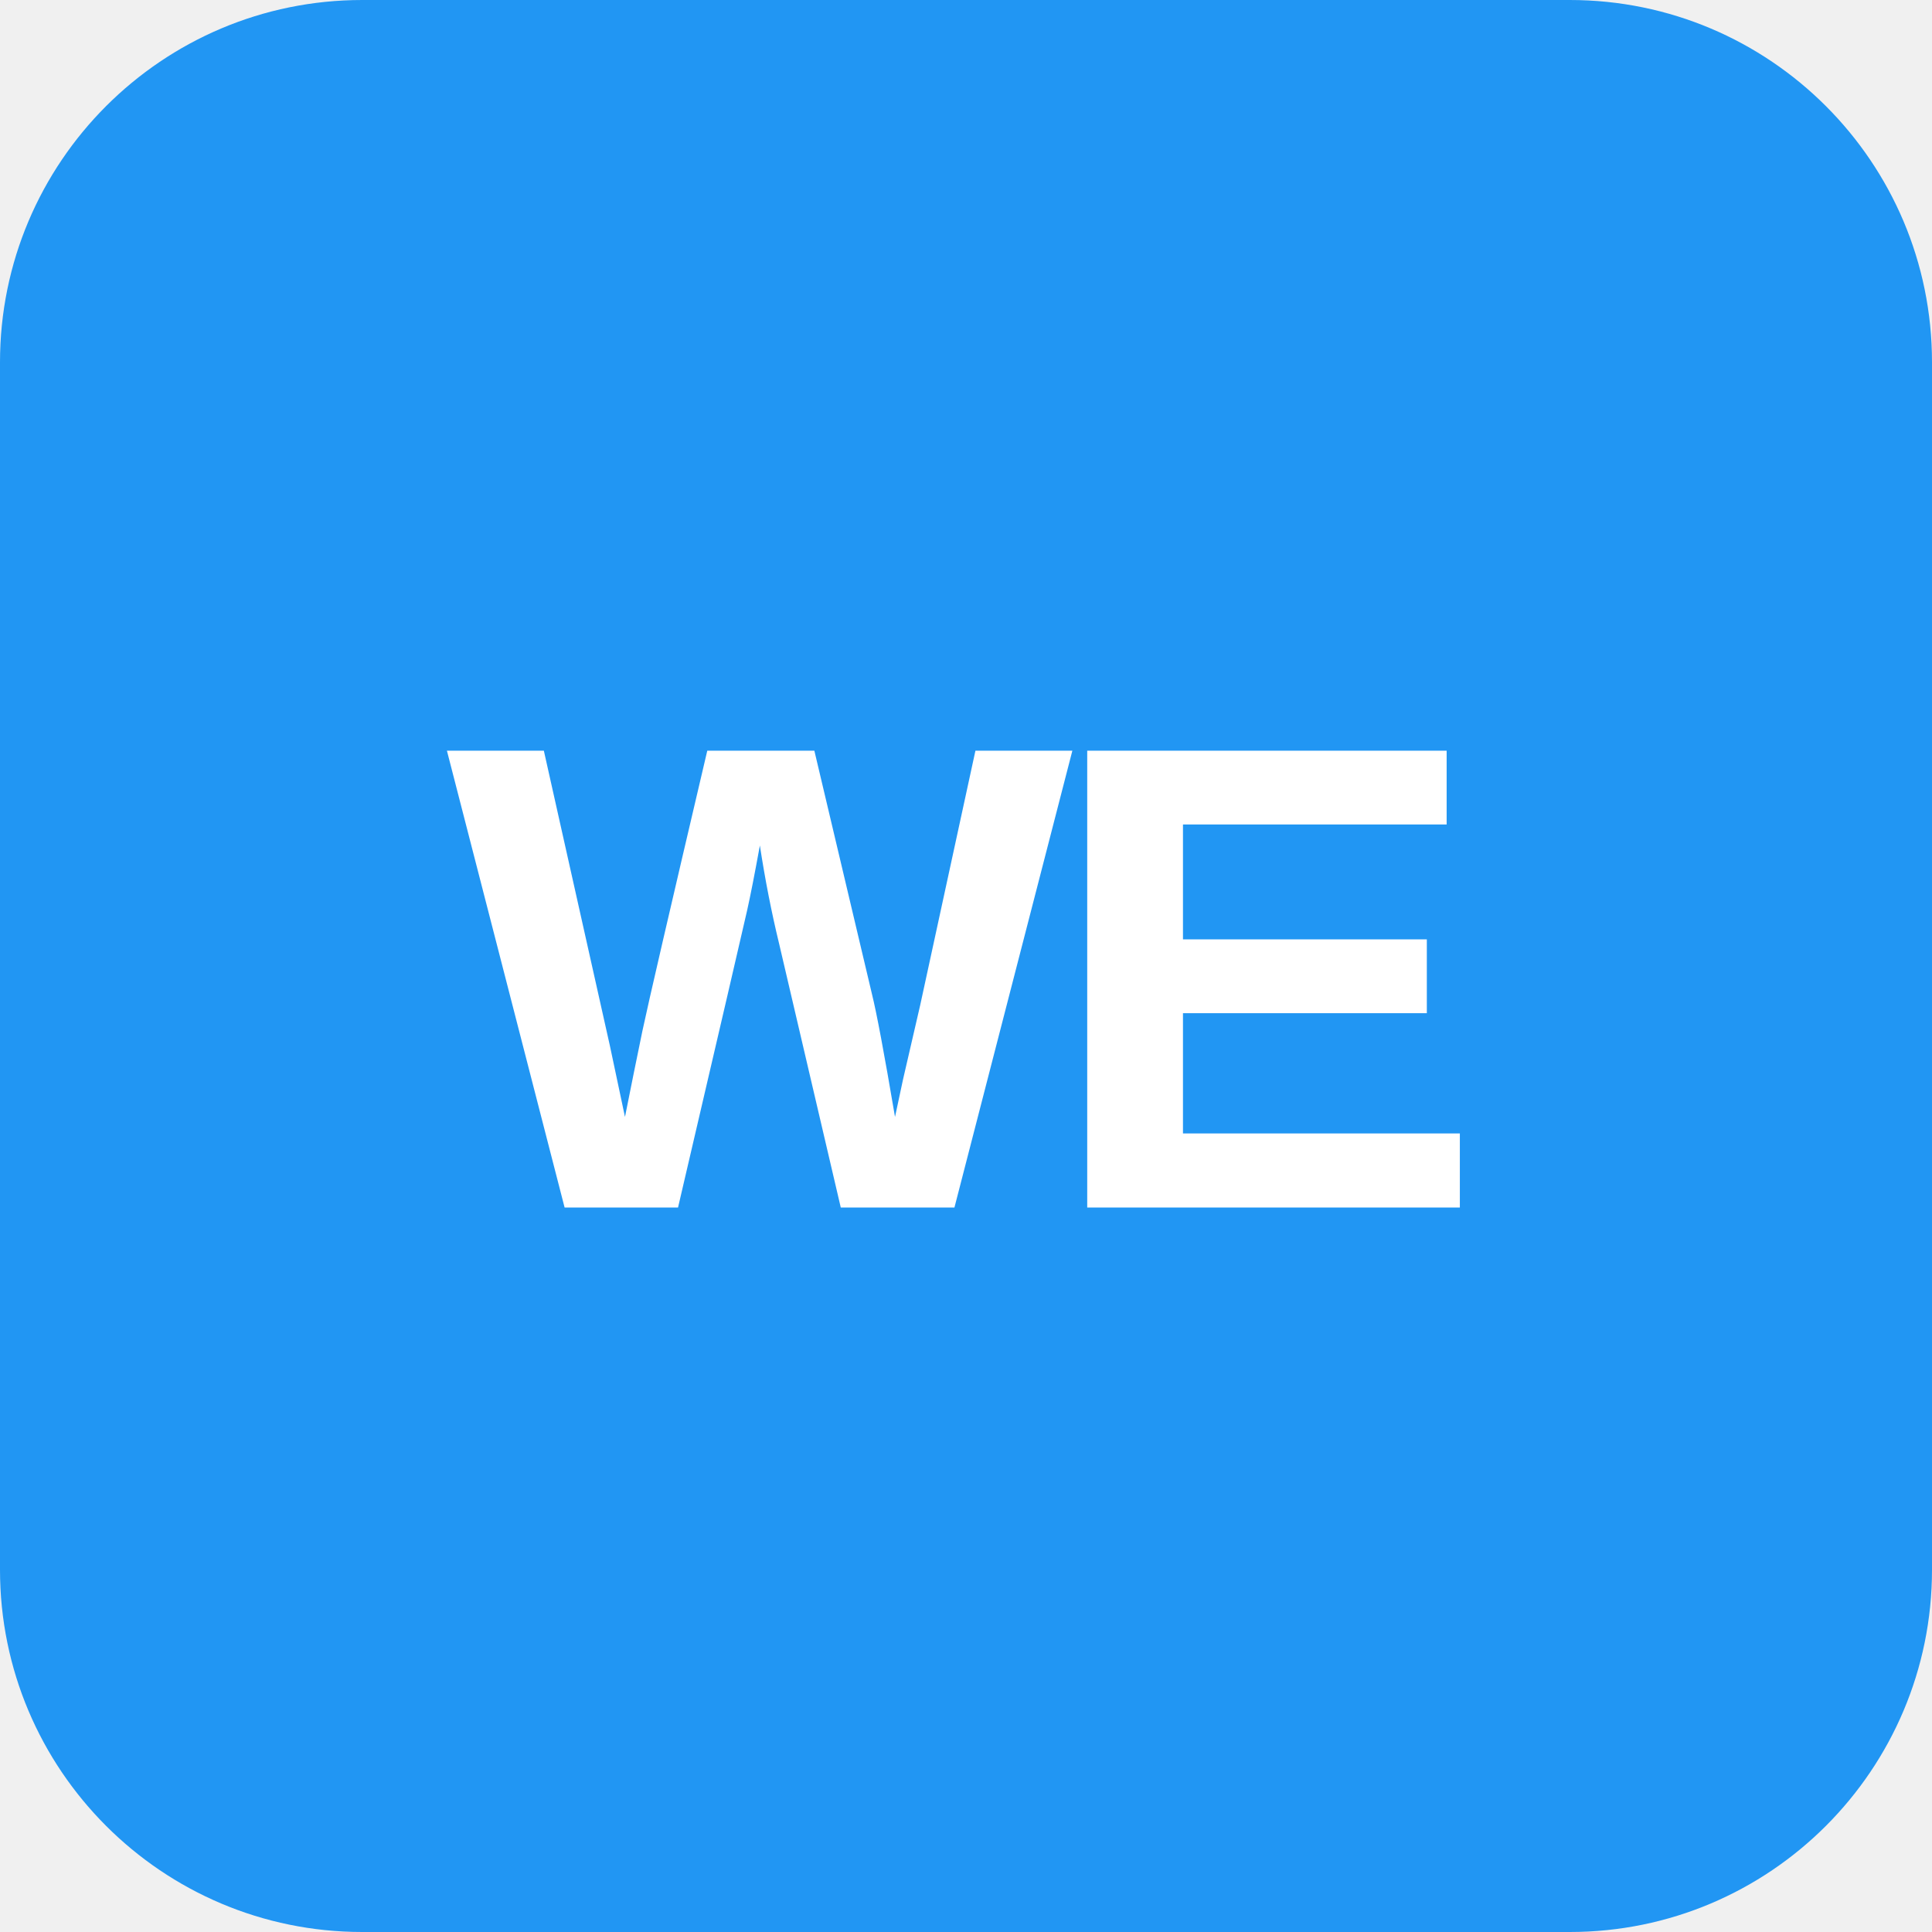
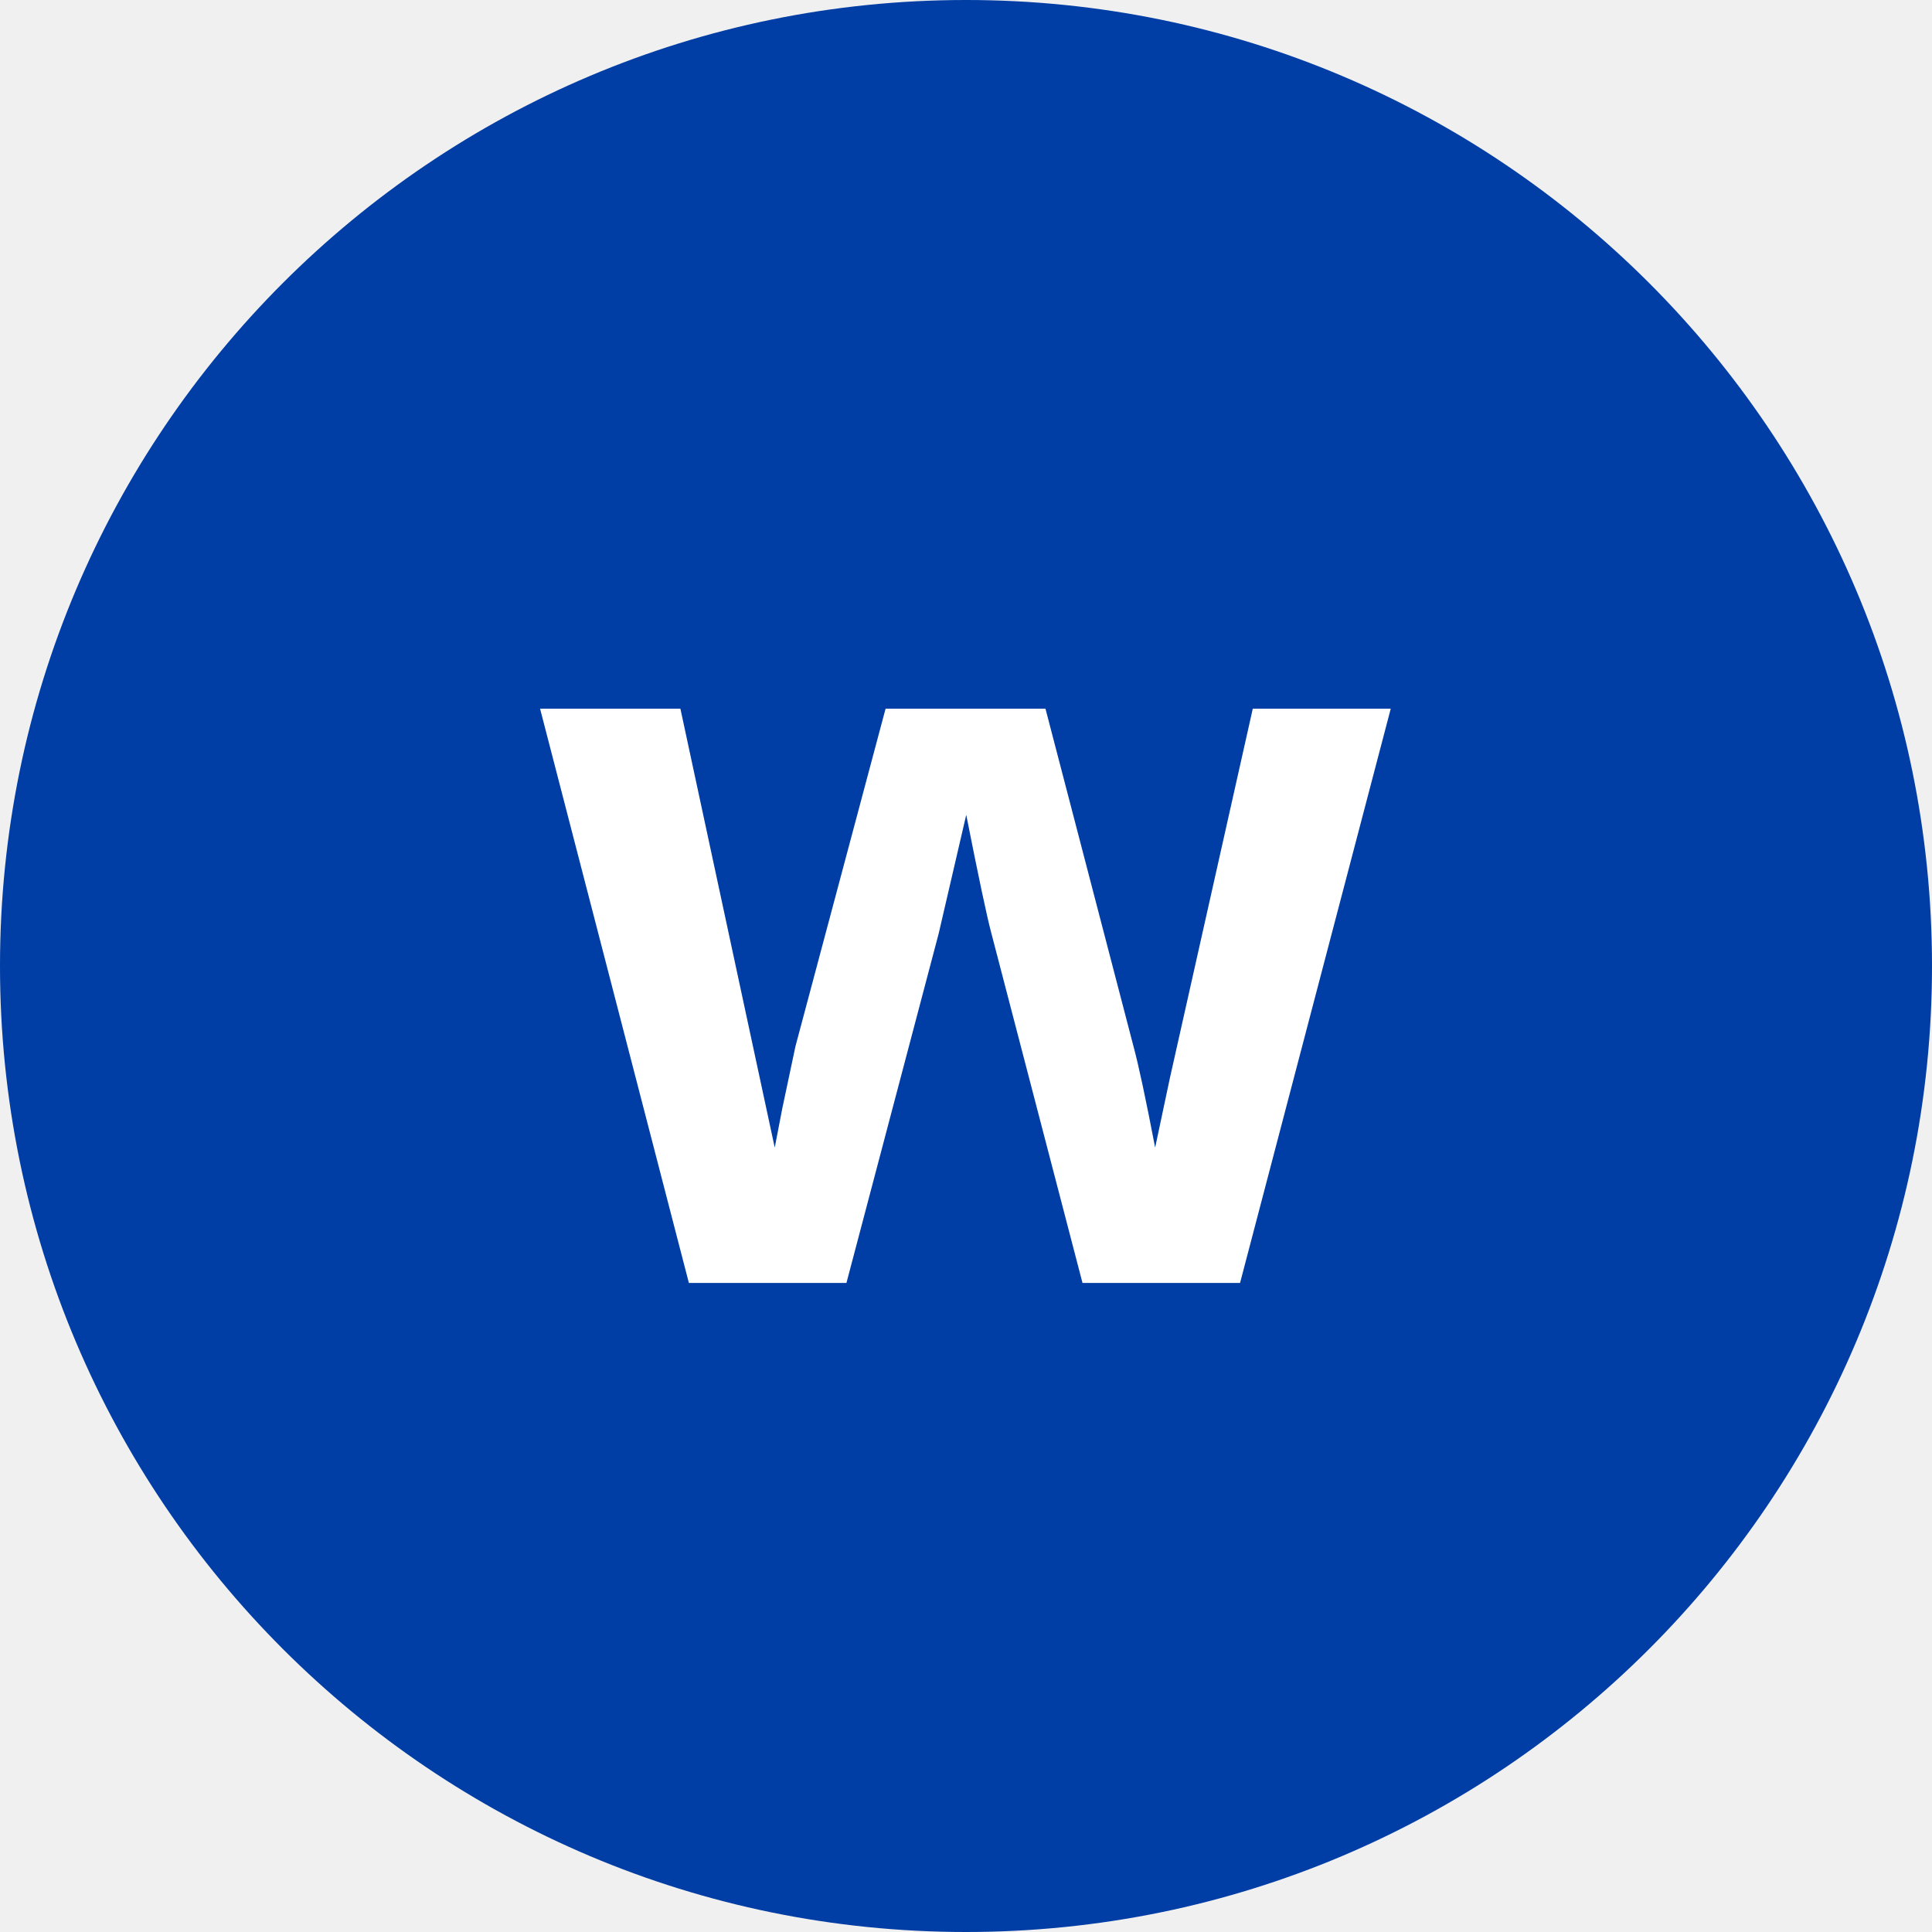
<svg xmlns="http://www.w3.org/2000/svg" viewBox="0 0 128 128" width="128" height="128">
-   <rect width="128" height="128" rx="24" fill="#2196F3" />
-   <text x="64" y="80" font-family="Arial, sans-serif" font-size="44" font-weight="700" fill="#ffffff" text-anchor="middle" letter-spacing="-2">WE</text>
+   <circle cx="64" cy="64" r="64" fill="#003DA5" />
+   <text x="64" y="85" font-family="Arial, Helvetica, sans-serif" font-size="72" font-weight="700" fill="#ffffff" text-anchor="middle">w</text>
</svg>
